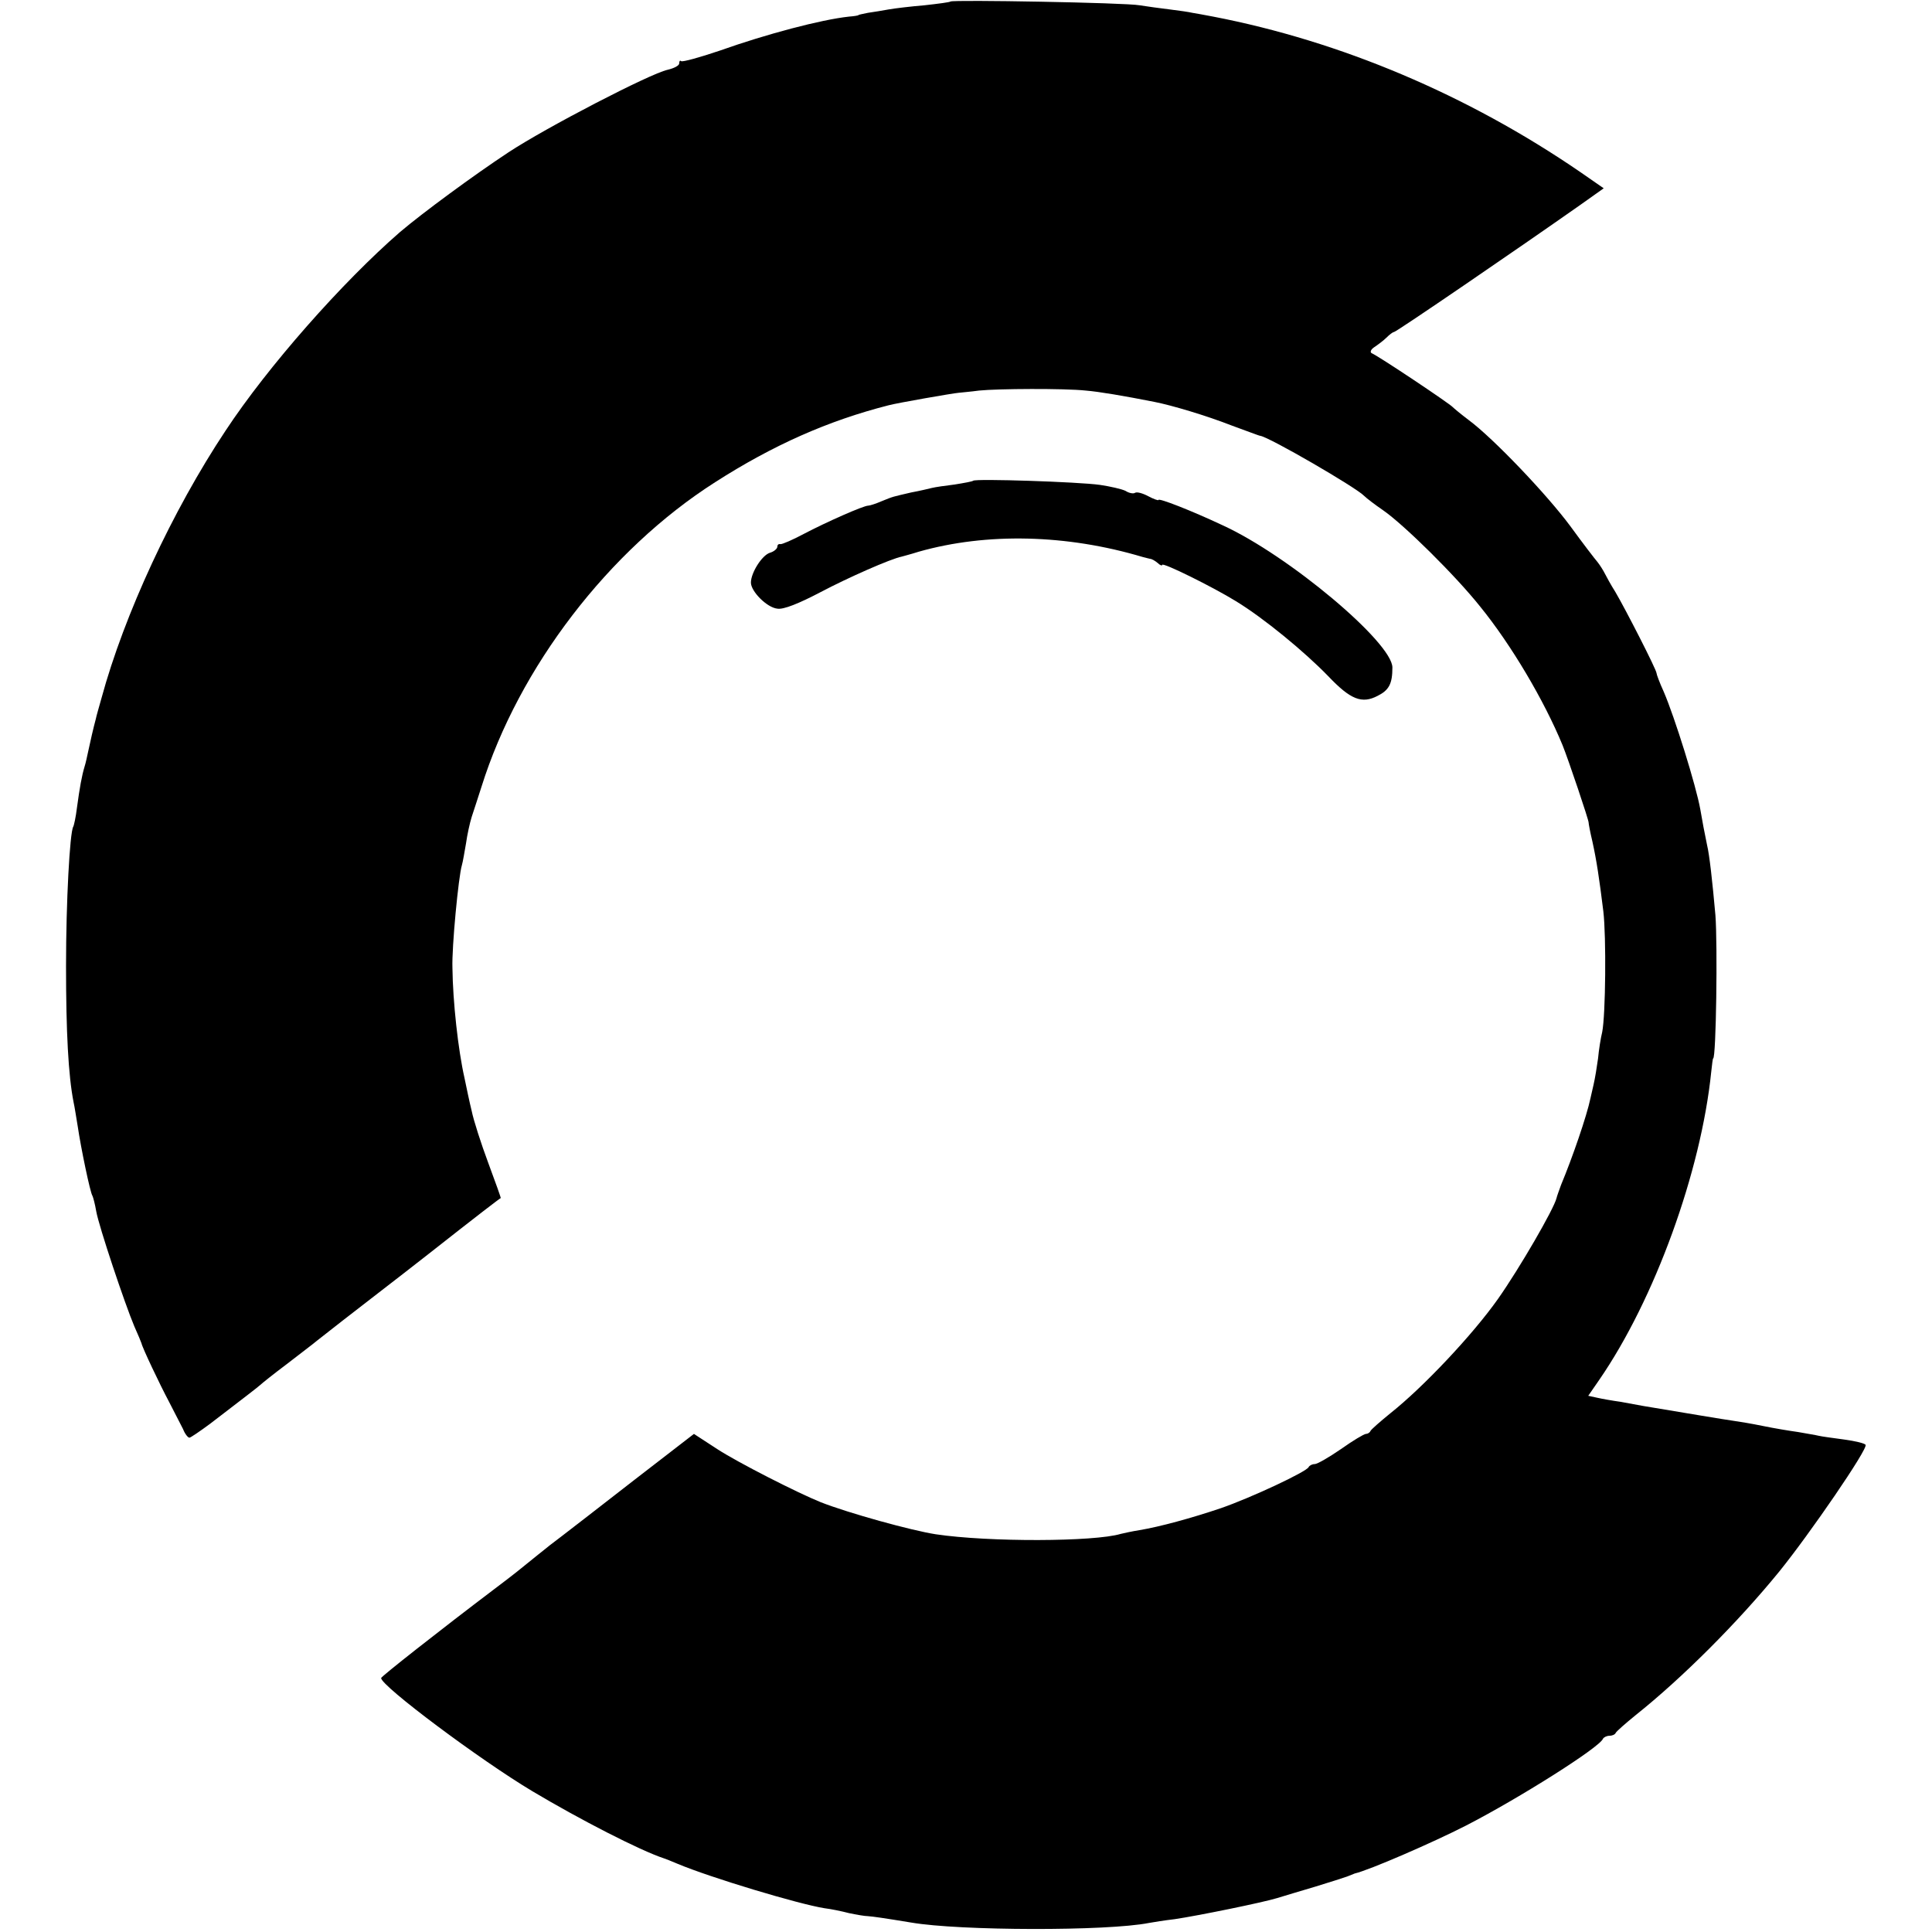
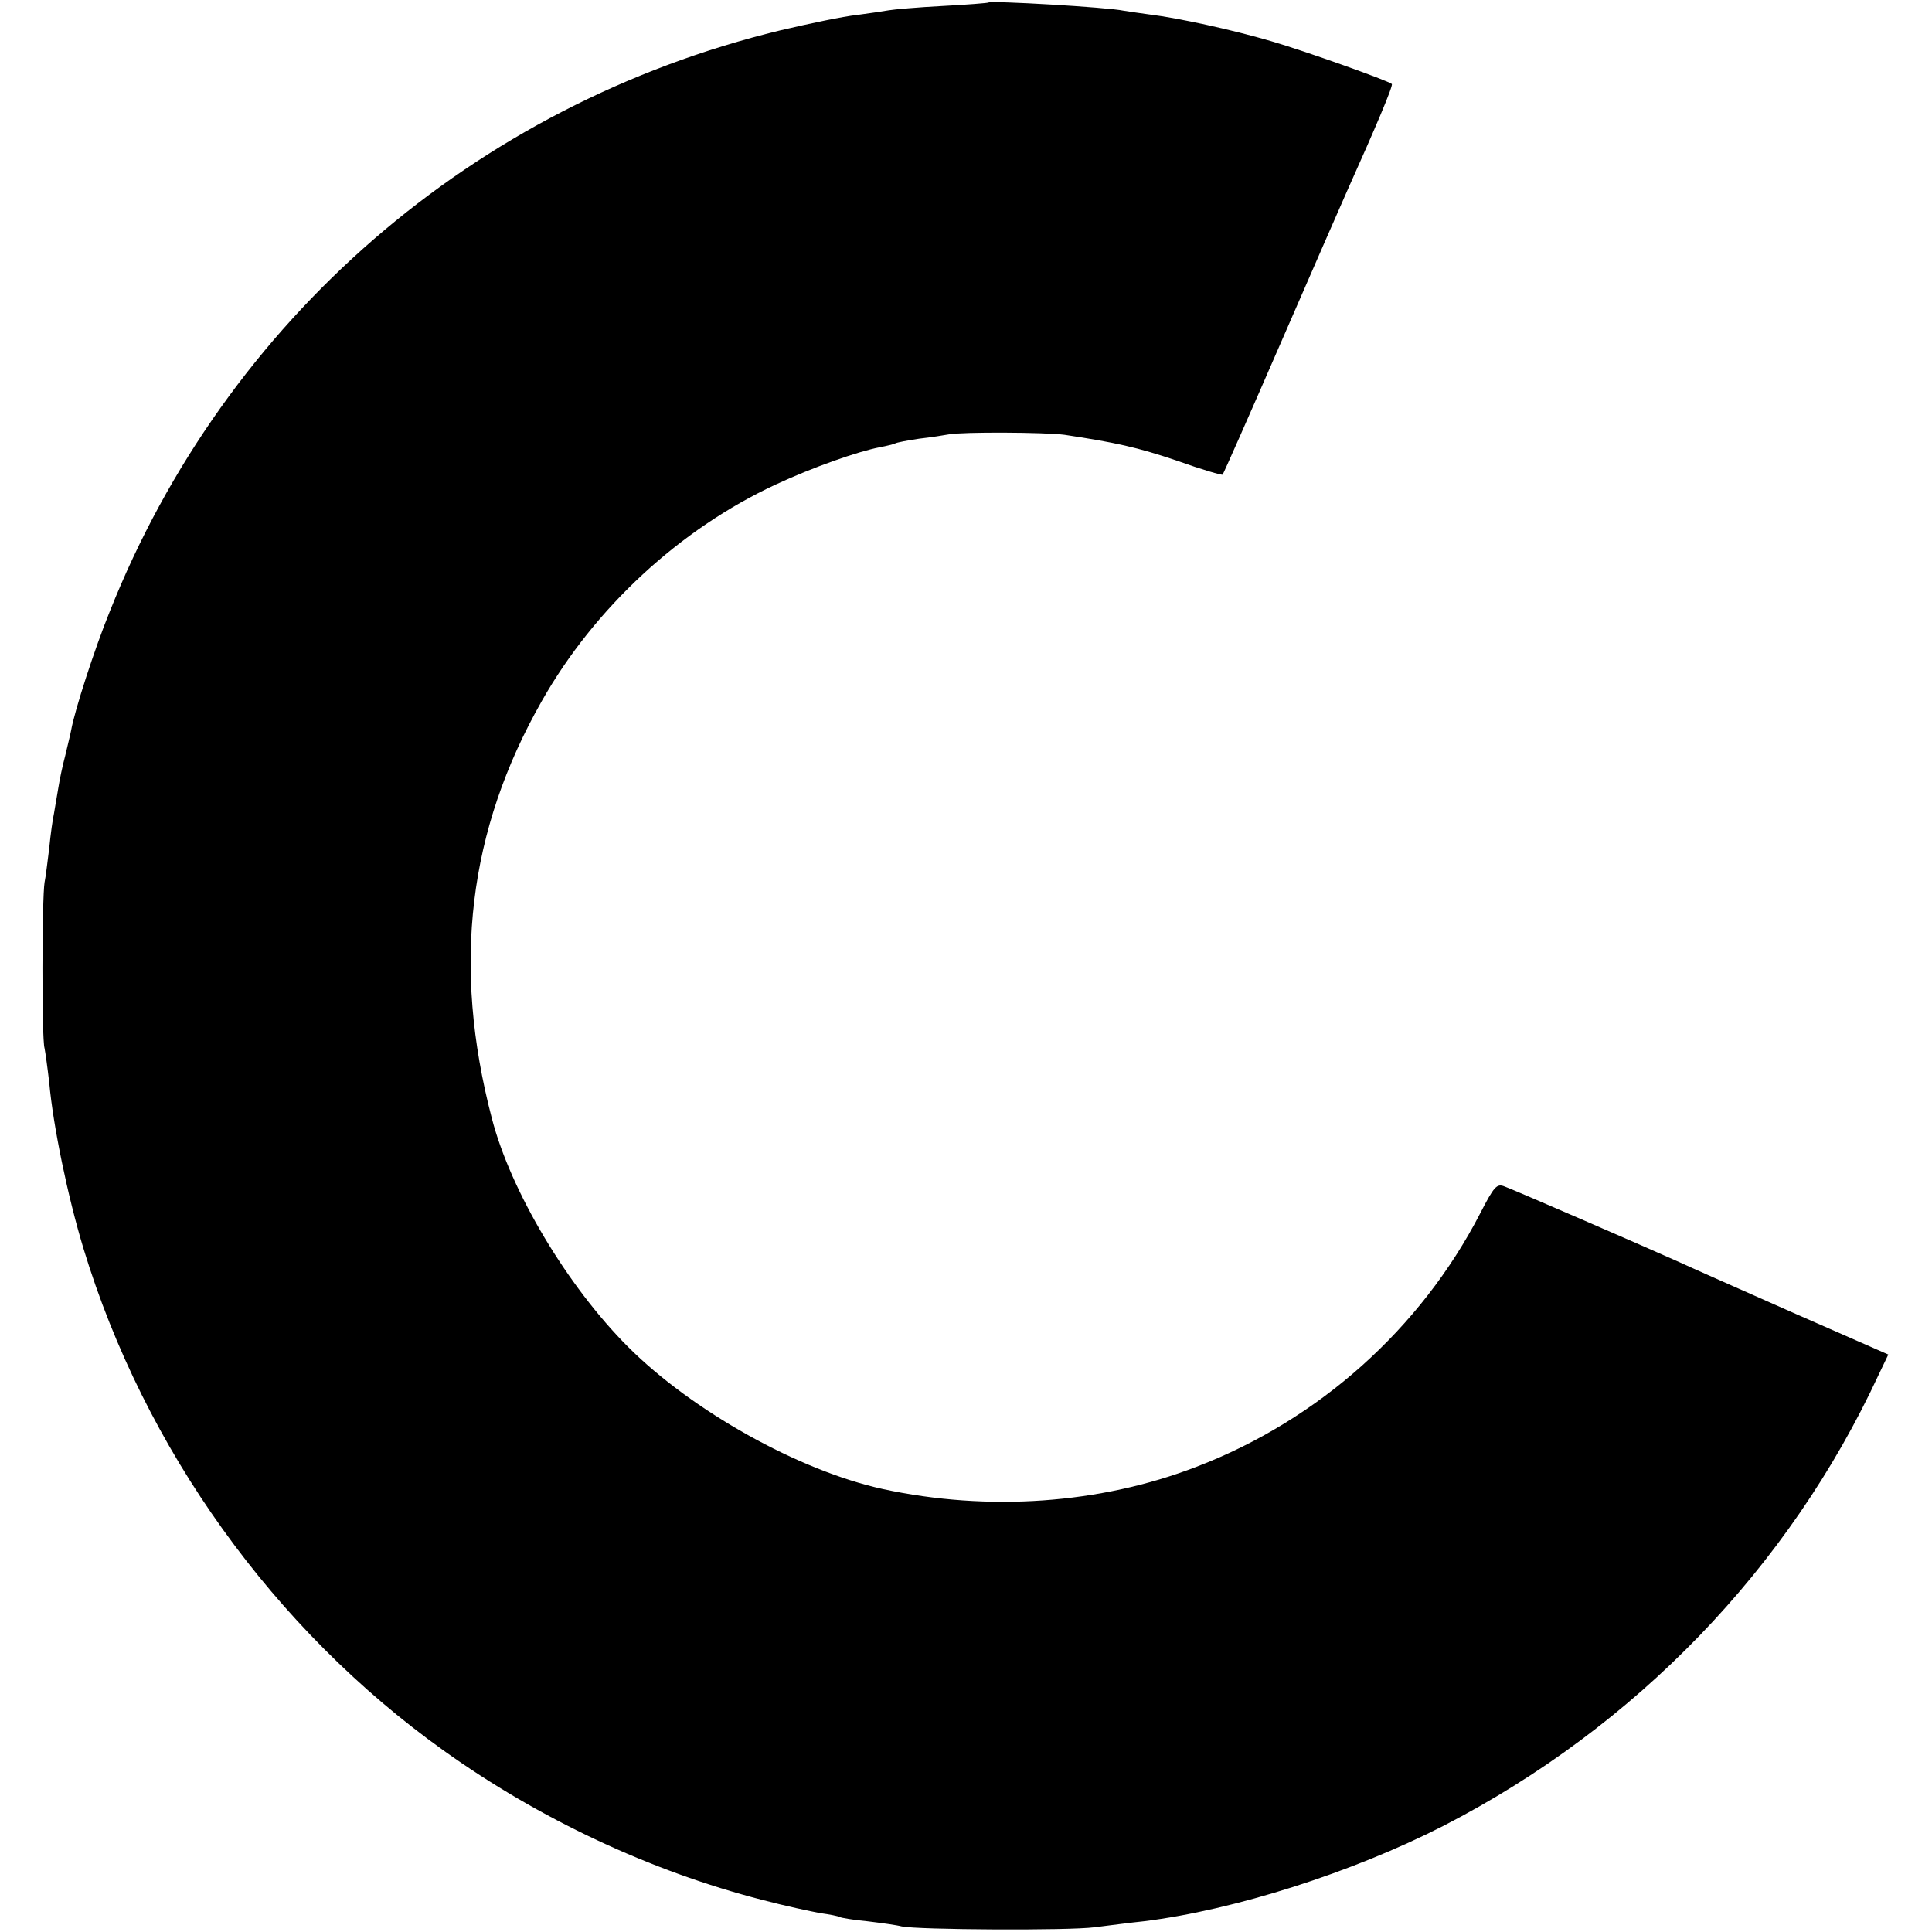
- <svg xmlns="http://www.w3.org/2000/svg" version="1" width="682.667" height="682.667" viewBox="0 0 512 512">
-   <path d="M251.9.4c-.2.2-3.3.6-6.9 1-3.6.3-7.8.8-9.5 1.1-1.6.3-4.1.7-5.5.9-1.4.3-2.5.5-2.5.6 0 .1-1.1.3-2.5.4-7.4.8-21.8 4.6-34.2 9-5.3 1.8-10 3.1-10.3 2.8-.3-.3-.5 0-.5.6s-1.4 1.3-3.1 1.7c-4.6 1-32.2 15.3-42.2 21.9-9.1 6-22.7 16-28.7 21.1-15.3 13.3-35 35.6-46.2 52.6-14.1 21.2-26.9 48.8-32.9 70.9-.7 2.5-1.4 4.9-1.5 5.5-.6 2.2-1.5 6.1-2 8.5-.3 1.4-.7 3.3-1 4.2-.7 2.3-1.3 5.6-2 10.8-.3 2.5-.8 4.8-1 5.1-.9 1.6-1.9 19.7-1.9 36.9 0 17.4.6 29 2 36.1.3 1.3.7 4.1 1.1 6.4.8 5.5 3.3 17.6 3.9 18.4.2.4.7 2.3 1 4.1.7 4 7.6 24.6 10.1 30.5 1 2.2 1.8 4.2 1.9 4.5.2 1.1 4.8 10.8 7.3 15.5 1.4 2.7 3.1 6 3.7 7.2.5 1.3 1.3 2.3 1.7 2.3.3 0 2.8-1.7 5.5-3.7 8.6-6.6 12.8-9.8 13.3-10.3.3-.3 3.4-2.8 7-5.5 3.6-2.8 7.2-5.5 8-6.2 1.5-1.2 11.1-8.7 17.1-13.3 6-4.6 19.4-15.1 20.9-16.3 1.9-1.5 10.4-8.1 10.7-8.2.1 0-1.4-4.2-3.3-9.3-1.9-5.1-3.9-11.3-4.4-13.8-.6-2.4-1.4-6.3-1.9-8.7-1.7-7.5-3.1-20.3-3.2-29.2-.2-5.4 1.6-24.2 2.5-27.2.3-1 .7-3.6 1.1-5.8.3-2.2 1-5.4 1.5-7 .6-1.7 1.7-5.3 2.6-8 9.9-31.6 33.7-62.7 61.9-80.7 15.3-9.8 29.9-16.3 46-20.4 2.2-.6 17.1-3.2 18.5-3.3.8-.1 3.3-.3 5.5-.6 4.9-.5 22.5-.6 28.2 0 3.6.3 10.1 1.4 18.2 3 4.6.9 13.7 3.6 20.6 6.3 3.9 1.4 7.2 2.7 7.5 2.7 2.5.4 25.4 13.7 27.5 15.9.6.6 2.8 2.3 5 3.8 5.5 3.8 19.2 17.3 25.8 25.6 8.2 10.1 16.9 24.8 21.8 36.7 1.5 3.7 7 20 6.9 20.5 0 .3.4 2.5 1 5 1.1 5 1.8 9.6 2.9 18.5.8 6.8.6 27.5-.3 32-.4 1.6-.9 4.8-1.1 7-.3 2.2-.8 5.3-1.2 7-.4 1.6-.7 3.2-.8 3.5-1 4.8-4.8 15.8-7.8 23-.5 1.4-1.1 3-1.2 3.5-.7 2.9-9.8 18.6-15.5 26.7-6.7 9.5-19.8 23.4-28.5 30.3-2.7 2.2-5.1 4.3-5.3 4.7-.2.5-.8.8-1.2.8-.5 0-3.5 1.8-6.6 4-3.2 2.2-6.3 4-7 4-.7 0-1.4.4-1.6.8-.5 1.2-15.2 8.1-23.3 10.9-7.7 2.6-16.1 4.9-21.5 5.8-1.9.3-4.2.8-5 1-7 2.1-34.9 2.2-49 .1-6.5-1-23.1-5.6-30.5-8.5-6.2-2.5-21.9-10.5-27.3-14l-6.3-4.1-15.8 12.2c-8.7 6.8-17.3 13.4-19.1 14.8-1.9 1.4-4.7 3.6-6.4 5-5.3 4.3-6 4.9-11.7 9.2-14.4 10.9-29.9 23.1-29.9 23.5 0 2.1 26.2 21.7 40.1 30 12.4 7.4 28.5 15.7 34.9 17.8.3.1 1.9.7 3.5 1.4 8.8 3.7 32.1 10.7 39 11.8 1.7.2 4.6.8 6.5 1.3 1.9.4 4.2.8 5 .8 1.4.1 4.2.5 11.5 1.7 12.8 2.2 51.9 2.3 63 .1 1.1-.2 4.2-.7 6.8-1 6.1-.9 23.3-4.4 27.2-5.6 1.7-.5 6.2-1.9 10-3 3.9-1.2 7.7-2.4 8.5-2.7.8-.3 1.7-.7 2-.8 3.9-.9 20.7-8.2 29.5-12.7 14-7.2 35.4-20.7 36.3-23 .2-.4 1-.8 1.7-.8s1.5-.3 1.7-.8c.2-.4 2.6-2.5 5.3-4.7 12.3-9.8 27-24.5 38-38 8.1-10 23.6-32.6 22.9-33.6-.2-.4-2.7-1-5.6-1.4-2.9-.4-6-.8-6.8-1-.8-.2-3.3-.6-5.5-1-2.2-.3-6.4-1-9.3-1.6-2.9-.6-6.5-1.2-8-1.4-2.2-.3-12.3-2-23.7-3.9-1.1-.2-3.8-.7-6-1.1-2.2-.3-5-.8-6.3-1.1l-2.3-.5 2.9-4.2c14.7-21.3 27-55.2 29.7-81.7.2-1.9.4-3.5.5-3.5.8 0 1.2-30.3.6-38-.8-9-1.6-16.1-2.2-18.5-.7-3.4-1.3-6.5-1.8-9.5-1.1-6.2-6.8-24.5-9.7-31.2-1.1-2.4-1.9-4.6-1.9-4.9 0-.9-8.3-17.1-10.9-21.5-1.2-1.9-2.4-4.1-2.8-4.9-.4-.8-1.2-2.1-1.9-3-.7-.8-4-5.1-7.2-9.5-6.2-8.4-20.5-23.4-27-28.2-2-1.5-3.9-3.1-4.2-3.4-.6-.8-19.9-13.7-21.5-14.3-.5-.3-.2-1 .7-1.6.9-.6 2.4-1.7 3.2-2.5.8-.8 1.7-1.5 2-1.5.6 0 32.9-22.1 49.4-33.7l6.2-4.4-6.2-4.3c-29.9-20.5-63.6-34.7-97.3-41.2-2.2-.4-4.7-.9-5.5-1-.8-.2-3.5-.6-6-.9-2.5-.3-6.1-.8-8-1.1-3.7-.7-49.5-1.5-50.1-1z" />
-   <path d="M257.9 127.4c-.2.2-2.4.6-4.9 1-2.5.3-5.2.7-6 .9-.8.2-3.3.8-5.5 1.2-5.1 1.2-4.6 1-7.8 2.3-1.6.7-3.2 1.2-3.6 1.2-1.3 0-11.2 4.4-17.1 7.5-3 1.6-5.8 2.8-6.2 2.7-.5-.1-.8.2-.8.7 0 .5-.9 1.3-2 1.6-2.1.7-5 5.3-5 7.9 0 2.3 4.2 6.6 7 6.9 1.6.3 5.8-1.4 11.5-4.4 7.2-3.8 18.5-8.8 21.5-9.4.3-.1 2.3-.6 4.5-1.3 18-5.1 39.2-4.6 59.3 1.4.7.2 1.6.4 2 .5.4 0 1.3.5 2 1.1.6.6 1.2.8 1.2.5 0-.8 13.5 5.9 19.5 9.6 7.4 4.5 18.2 13.4 24.5 19.9 5.9 6.2 8.9 7.4 13.1 5.2 3-1.5 3.9-3.2 3.9-7.5 0-6.6-27.5-29.7-45-37.7-8.3-3.9-17-7.3-17-6.7 0 .2-1.2-.2-2.7-1-1.5-.8-3-1.2-3.5-.9-.4.3-1.6.1-2.5-.5-1-.5-4.1-1.2-6.8-1.6-5.6-.8-33-1.7-33.6-1.1z" />
+ <svg xmlns="http://www.w3.org/2000/svg" version="1.0" width="451pt" height="451pt" viewBox="0 0 451 451" preserveAspectRatio="xMidYMid meet">
+   <g transform="translate(0,451) scale(0.1,-0.1)" fill="#000000" stroke="none">
+     <path d="M2307 4504 c-1 -1 -49 -5 -107 -8 -58 -3 -114 -8 -125 -10 -11 -2 -45 -7 -75 -11 -30 -3 -111 -20 -179 -36 -714 -173 -1294 -675 -1565 -1357 -35 -86 -82 -231 -90 -277 -2 -11 -9 -38 -14 -60 -6 -22 -13 -56 -16 -75 -3 -19 -8 -46 -10 -59 -3 -13 -8 -49 -11 -80 -4 -31 -8 -67 -11 -81 -6 -36 -7 -365 0 -387 2 -10 7 -46 11 -81 9 -100 43 -265 80 -387 142 -467 444 -888 840 -1171 225 -161 484 -282 744 -349 53 -14 114 -27 136 -31 22 -3 42 -7 45 -9 3 -2 33 -7 65 -10 33 -4 69 -9 80 -12 37 -8 390 -10 450 -2 33 4 85 11 115 14 211 26 487 114 700 223 448 231 806 601 1016 1054 l22 46 -221 97 c-122 54 -244 108 -272 121 -69 31 -375 164 -402 174 -19 8 -25 1 -58 -63 -139 -269 -377 -482 -662 -591 -225 -87 -487 -105 -732 -52 -196 43 -445 182 -595 332 -141 141 -274 363 -318 534 -93 356 -55 672 117 974 123 217 322 401 546 505 86 40 191 77 243 87 16 3 32 7 36 9 3 2 29 7 56 11 27 3 58 8 69 10 31 6 225 5 270 -1 119 -18 170 -29 264 -61 56 -20 104 -34 105 -32 2 2 63 140 136 308 73 168 143 328 155 355 66 147 108 246 104 249 -9 8 -203 77 -282 100 -92 27 -217 54 -282 62 -22 3 -50 7 -62 9 -36 8 -310 24 -316 19z" />
+   </g>
</svg>
